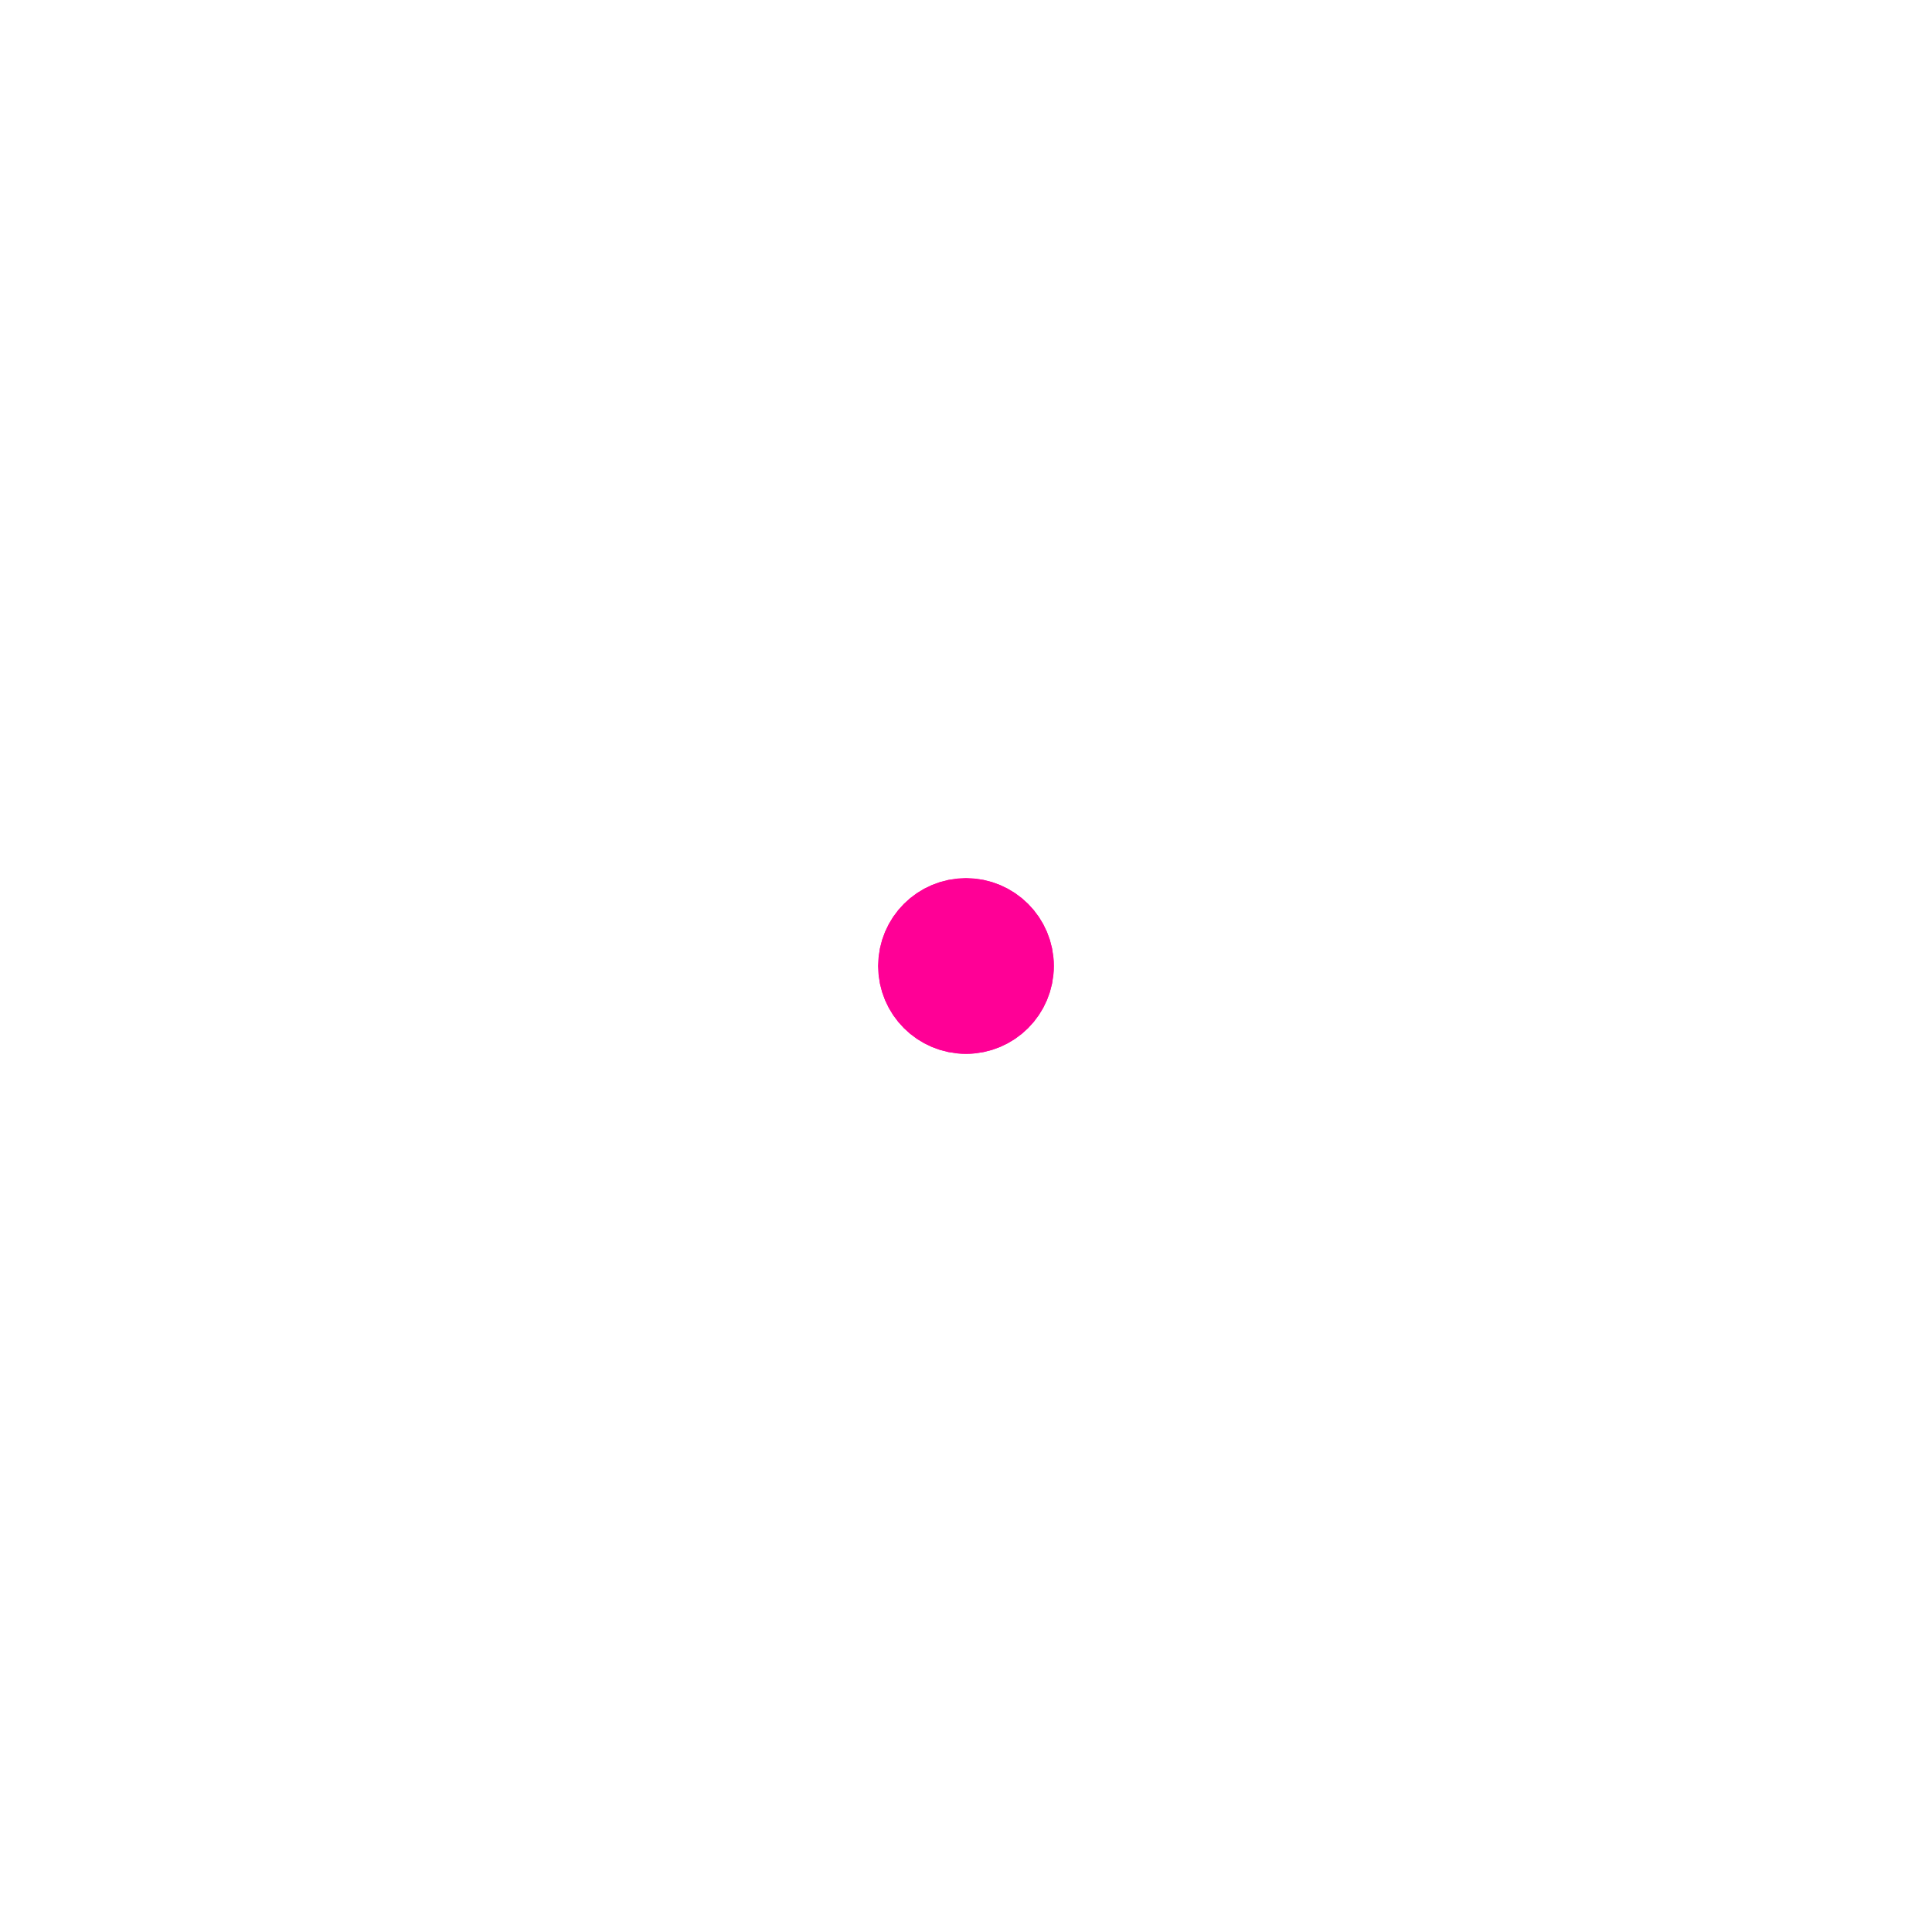
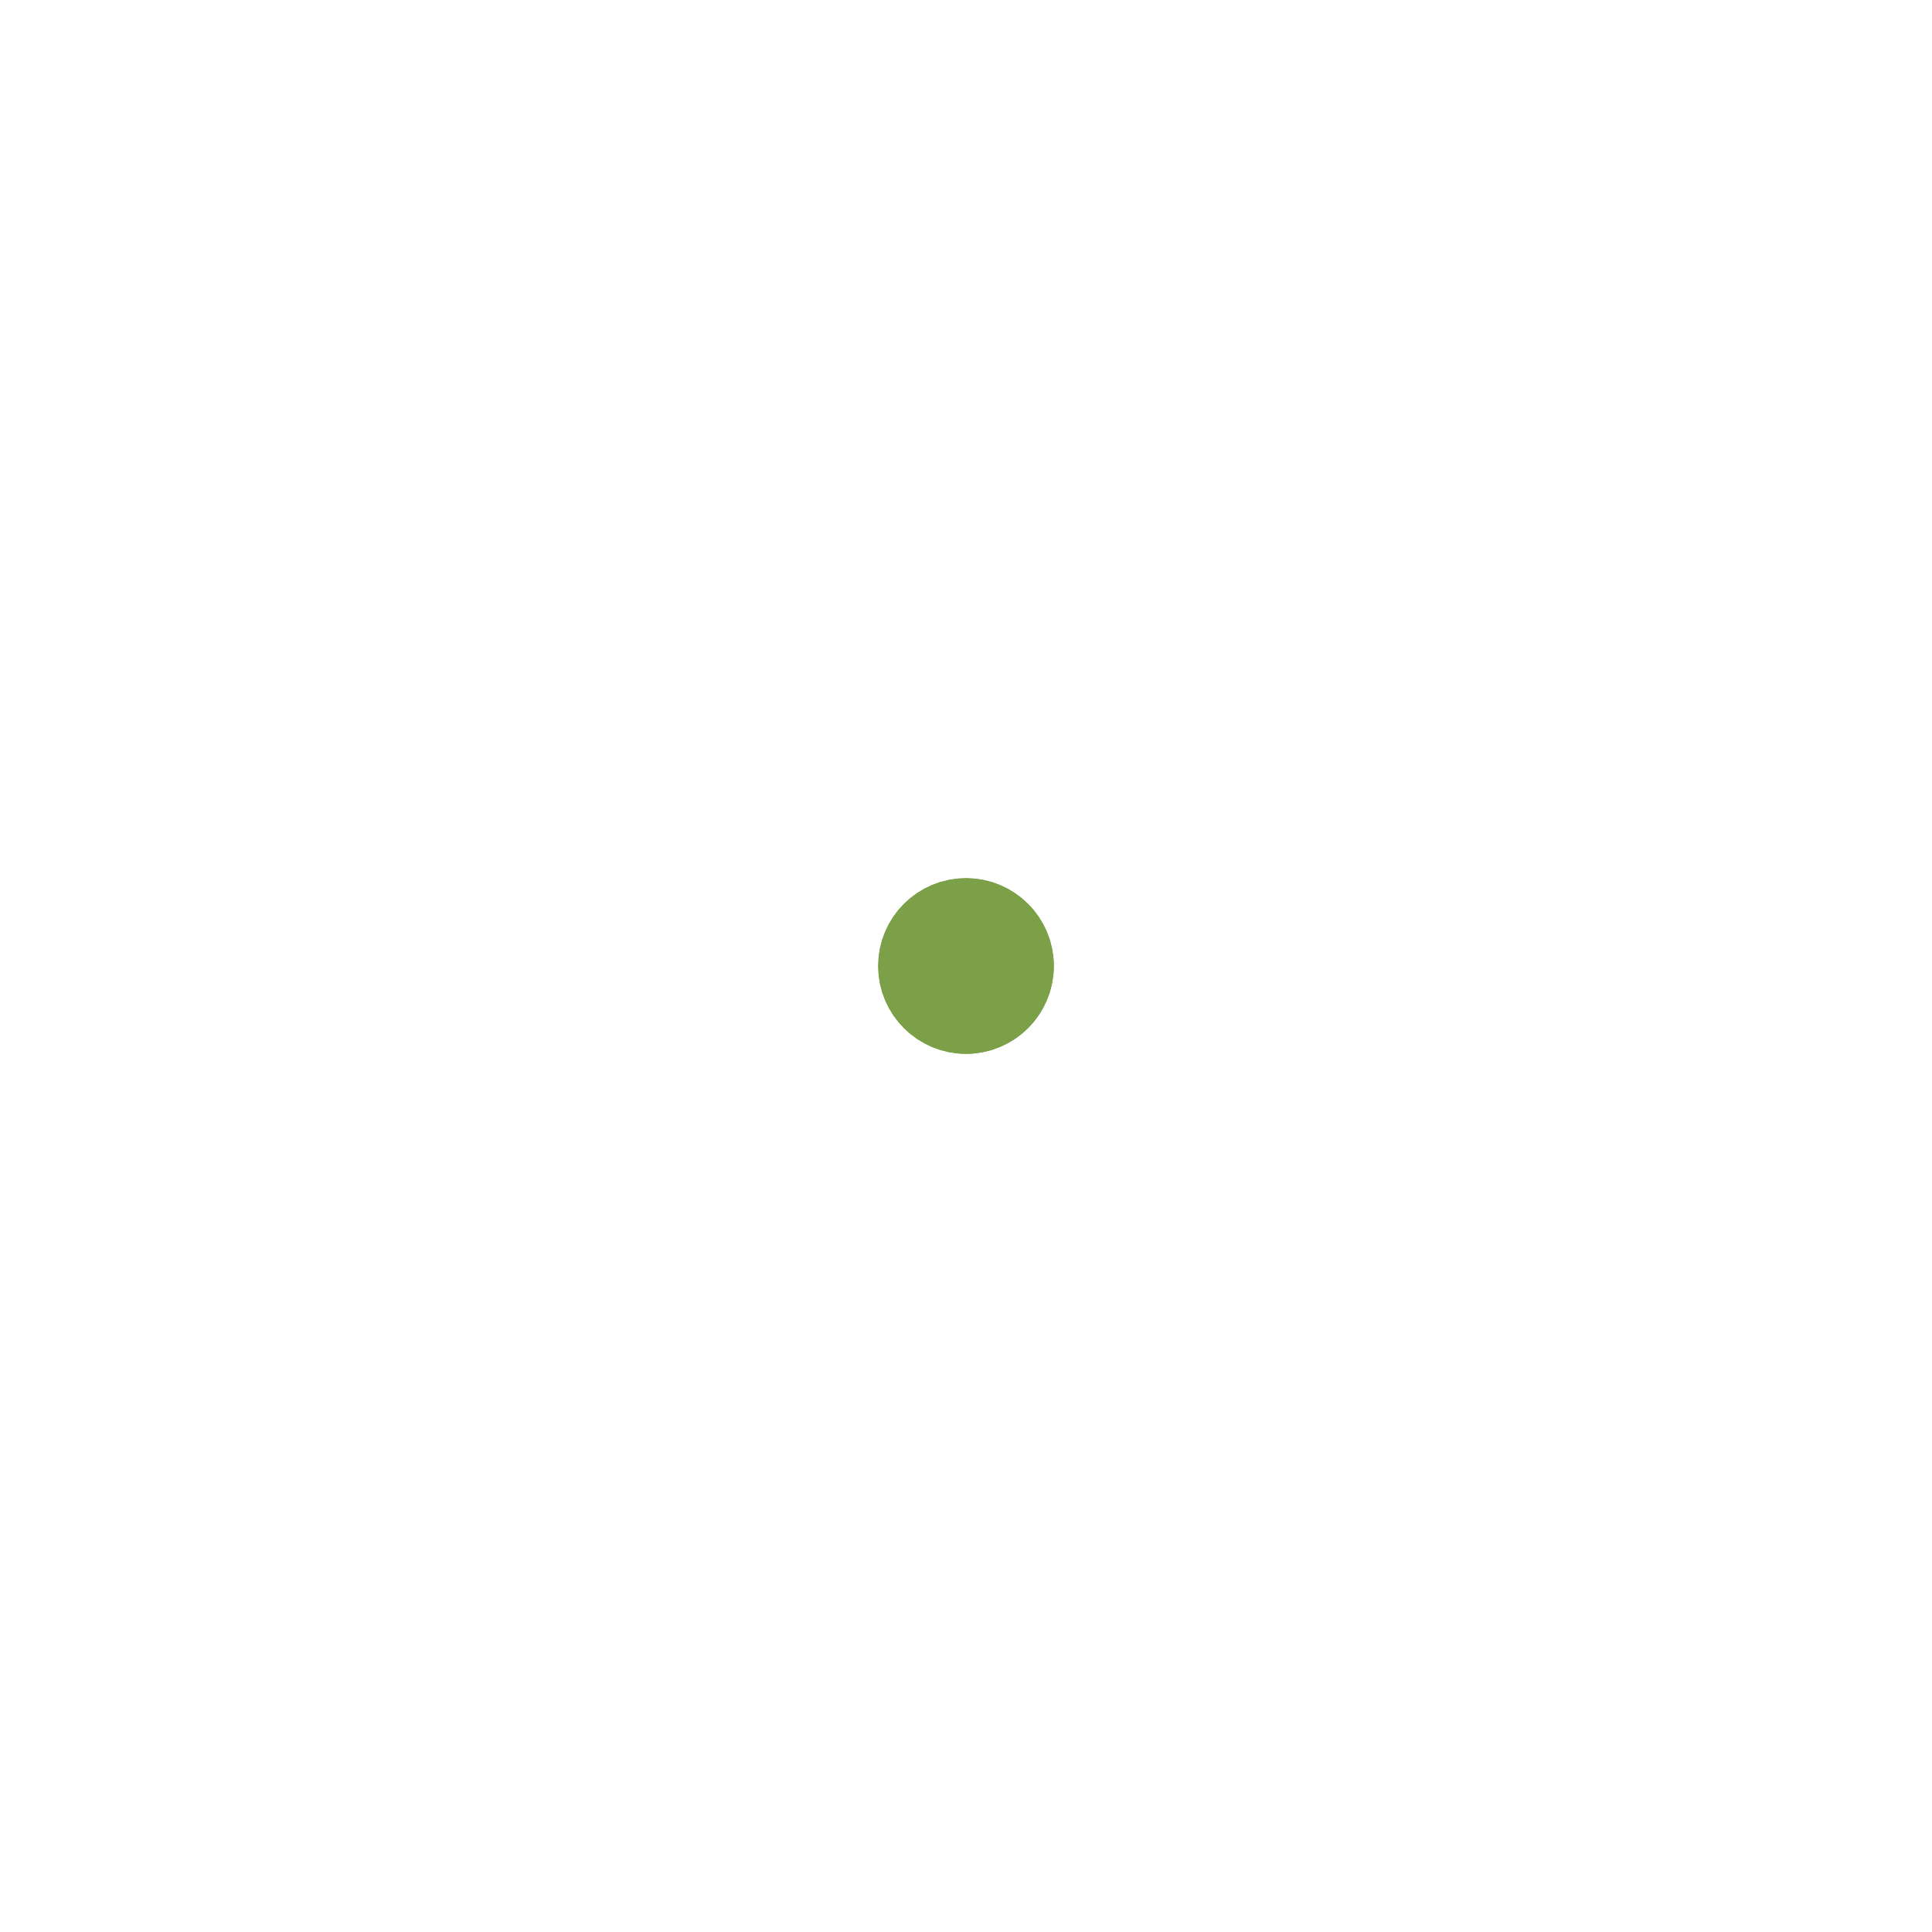
- <svg xmlns="http://www.w3.org/2000/svg" width="44" height="44" viewBox="0 0 44 44" stroke="#ff0096">
+ <svg xmlns="http://www.w3.org/2000/svg" width="44" height="44" viewBox="0 0 44 44" stroke="#7BA048">
  <g fill="none" fill-rule="evenodd" stroke-width="2">
    <circle cx="22" cy="22" r="1">
      <animate attributeName="r" begin="0s" dur="1.8s" values="1; 20" calcMode="spline" keyTimes="0; 1" keySplines="0.165, 0.84, 0.44, 1" repeatCount="indefinite" />
      <animate attributeName="stroke-opacity" begin="0s" dur="1.8s" values="1; 0" calcMode="spline" keyTimes="0; 1" keySplines="0.3, 0.61, 0.355, 1" repeatCount="indefinite" />
    </circle>
    <circle cx="22" cy="22" r="1">
      <animate attributeName="r" begin="-0.9s" dur="1.8s" values="1; 20" calcMode="spline" keyTimes="0; 1" keySplines="0.165, 0.84, 0.44, 1" repeatCount="indefinite" />
      <animate attributeName="stroke-opacity" begin="-0.9s" dur="1.8s" values="1; 0" calcMode="spline" keyTimes="0; 1" keySplines="0.3, 0.61, 0.355, 1" repeatCount="indefinite" />
    </circle>
  </g>
</svg>
